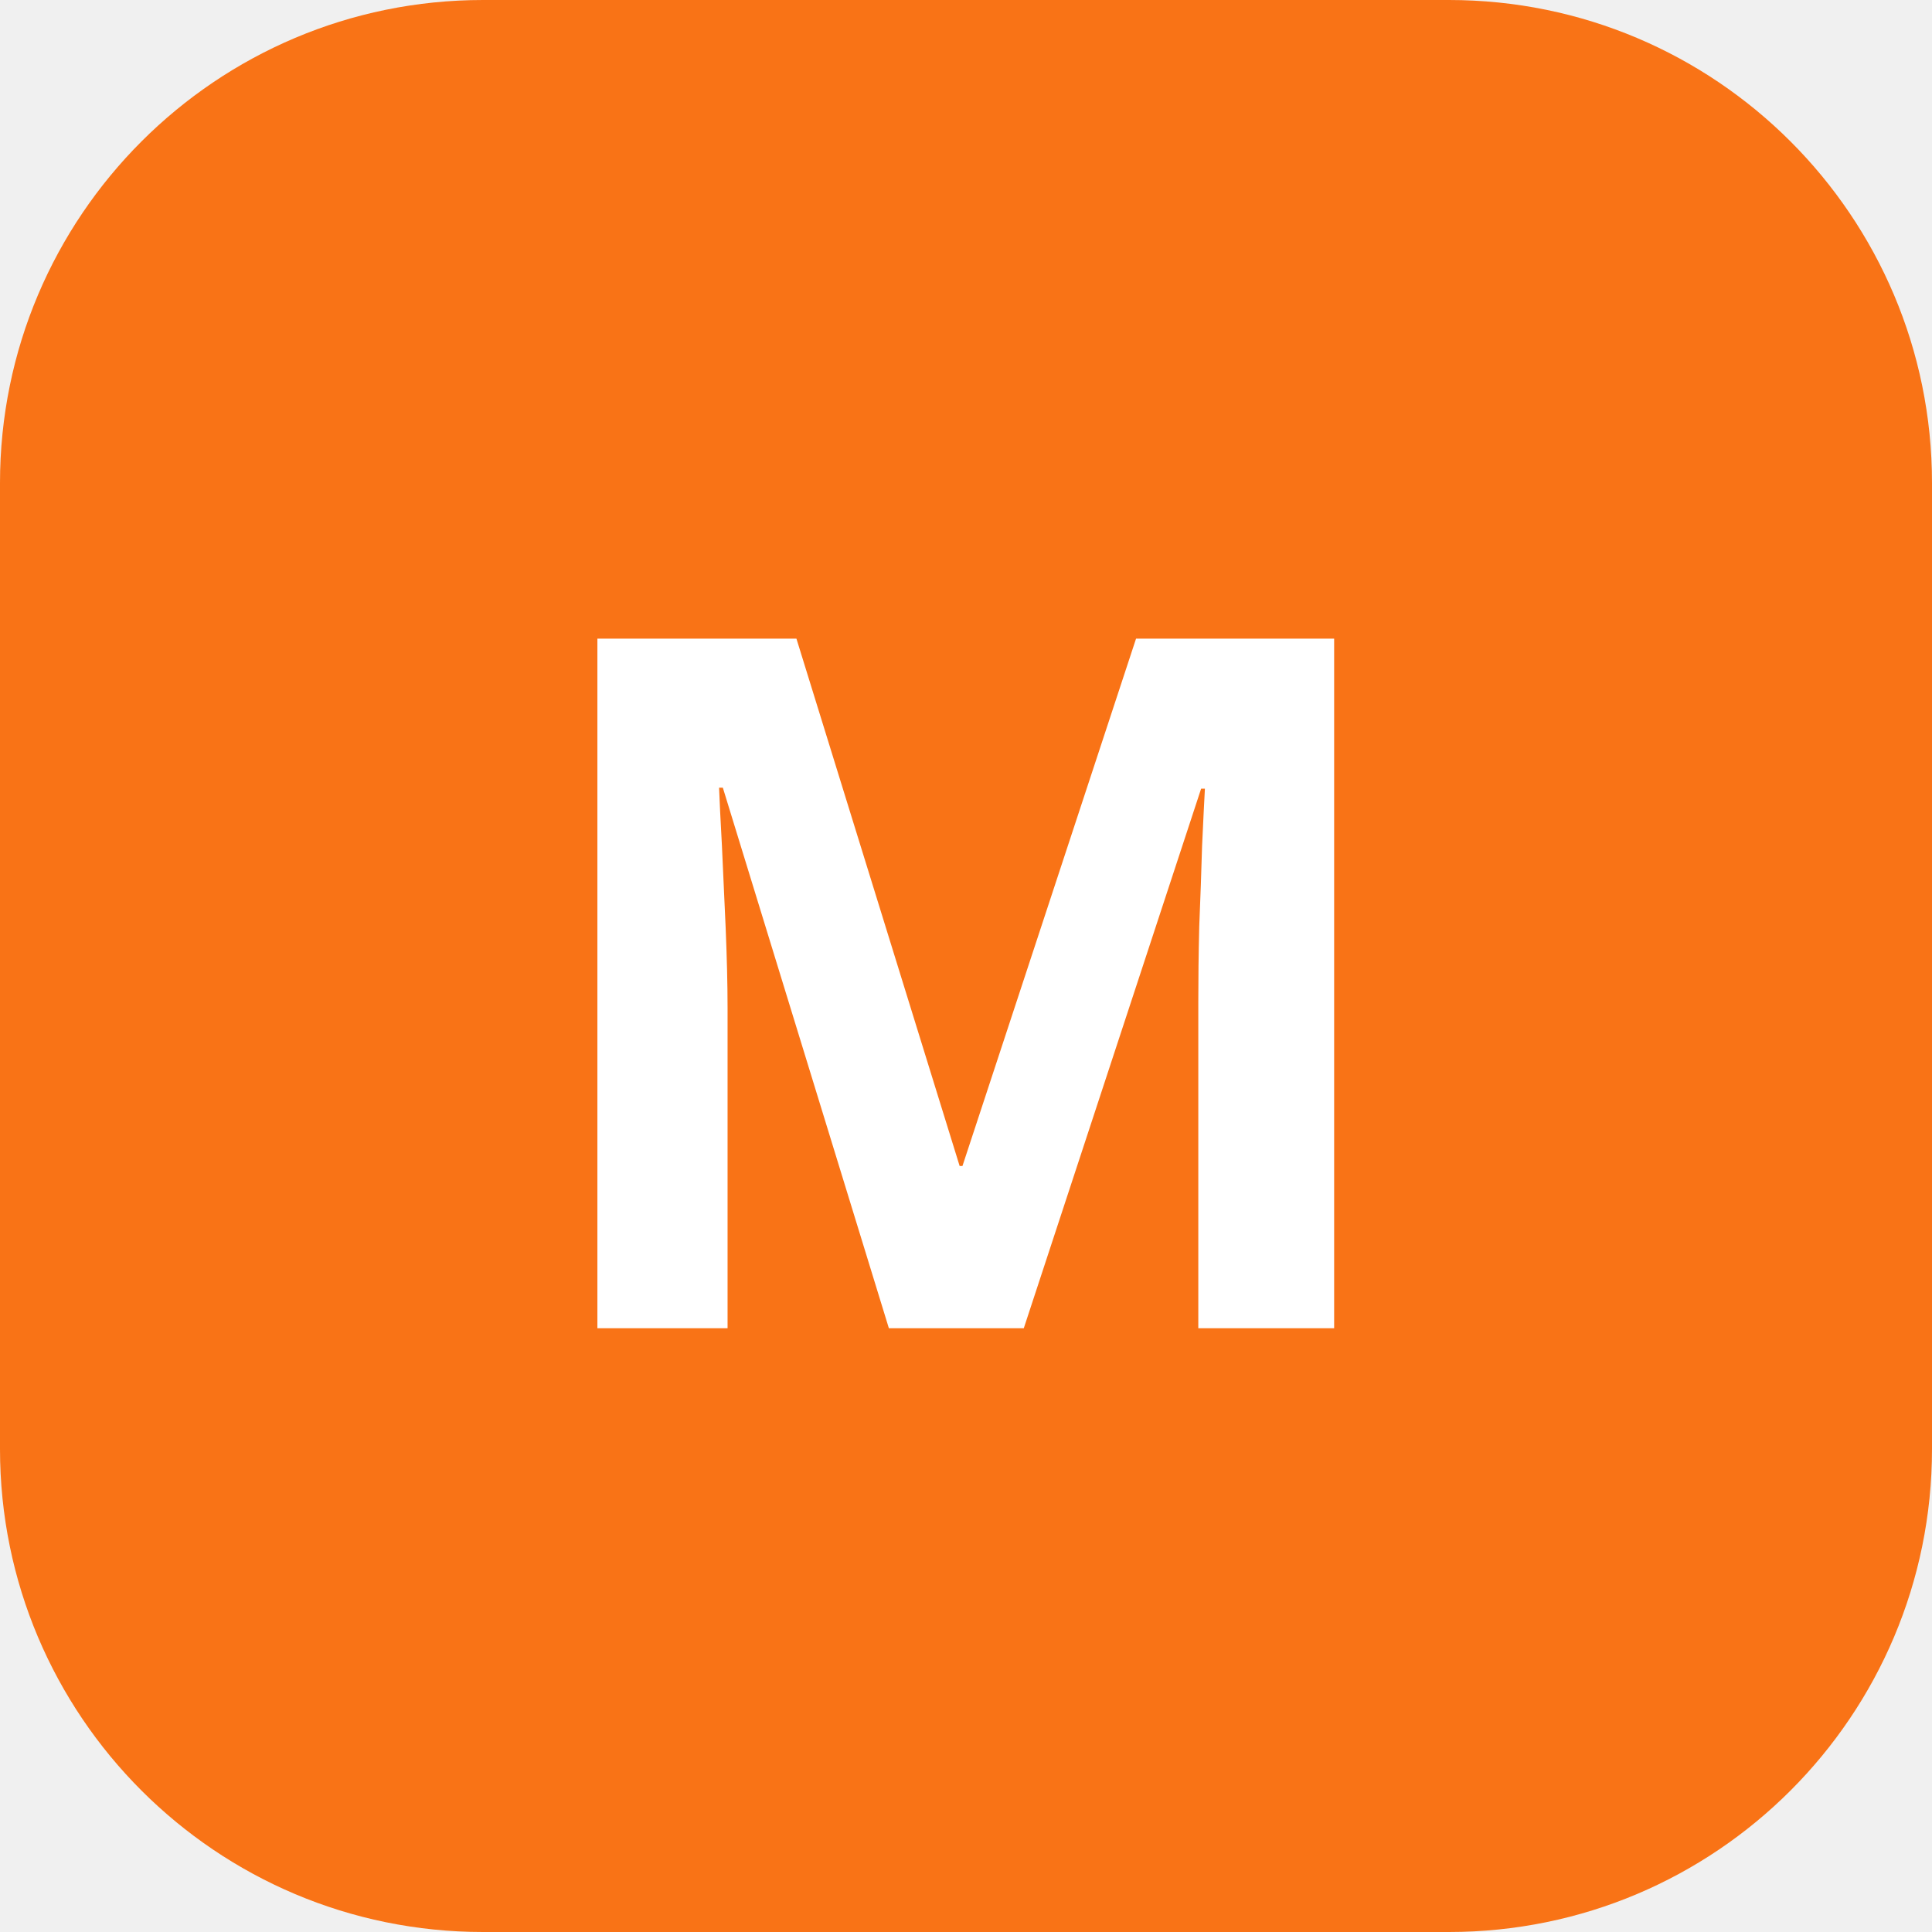
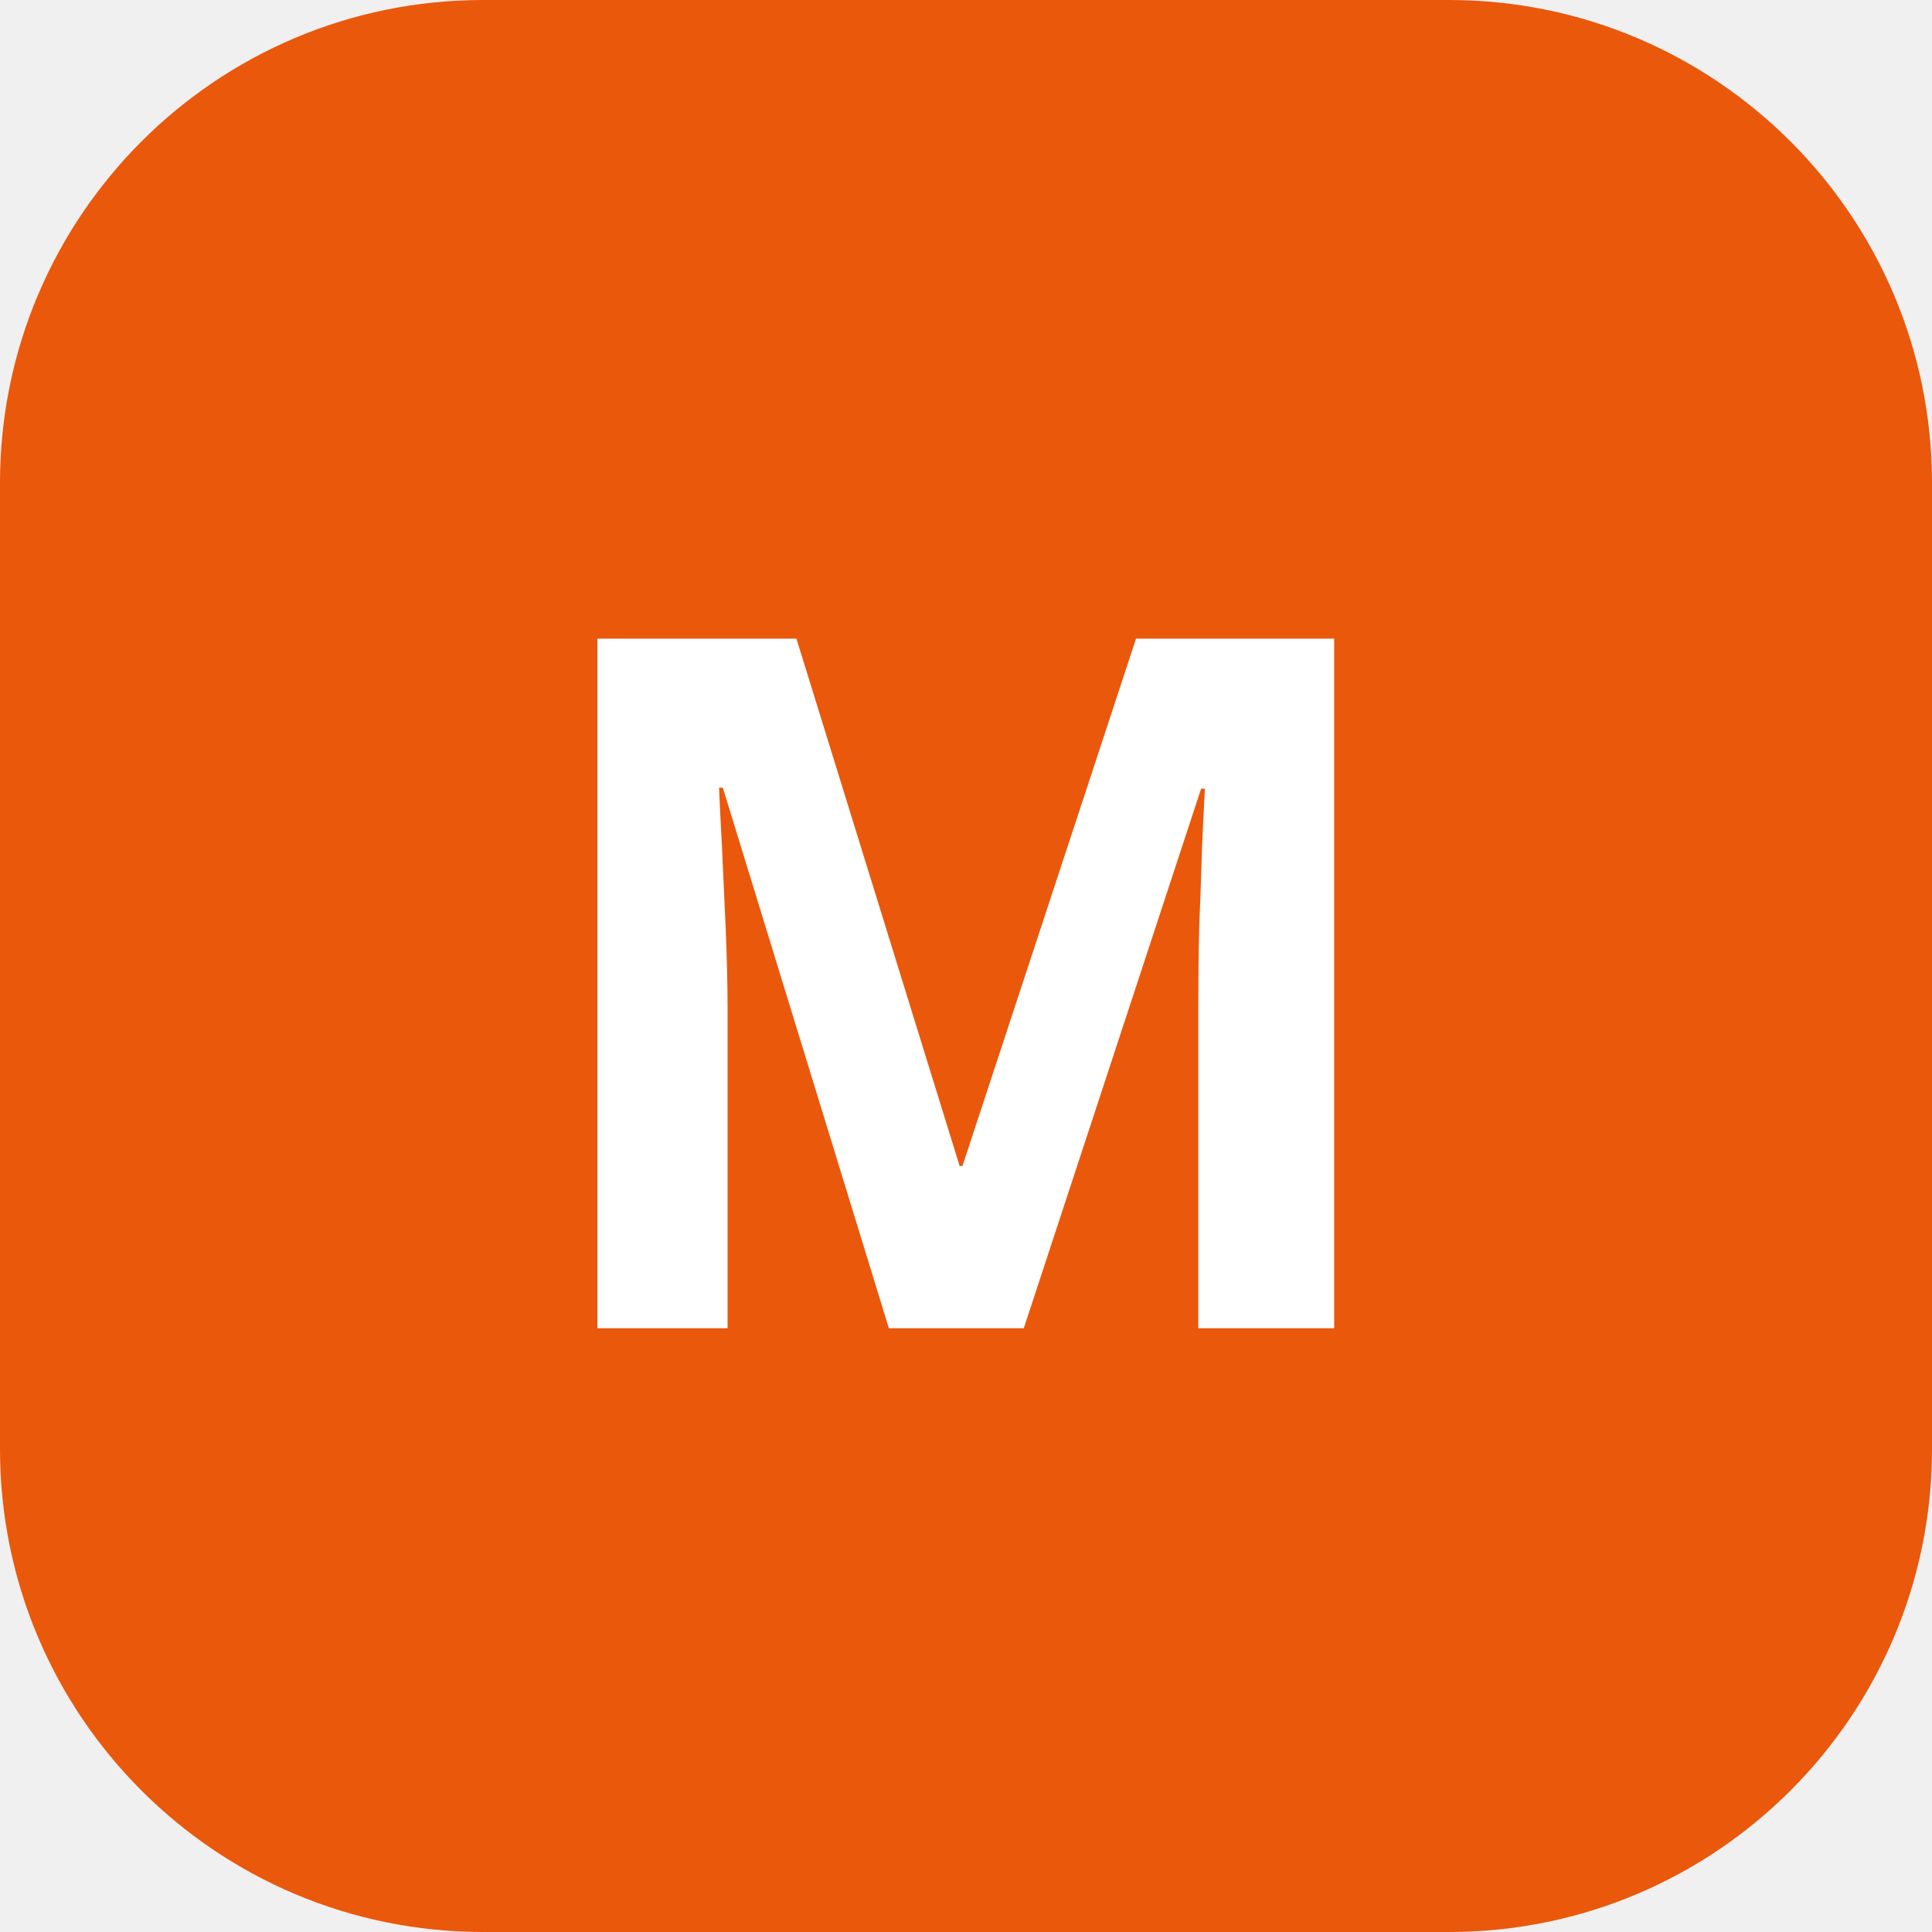
<svg xmlns="http://www.w3.org/2000/svg" viewBox="0 0 32 32">
-   <rect width="32" height="32" rx="8" fill="#f97316" />
+   <rect width="32" height="32" rx="8" fill="#ea580c" />
  <text x="16" y="22" text-anchor="middle" font-family="system-ui,sans-serif" font-size="16" font-weight="700" fill="#fff">M</text>
</svg>
